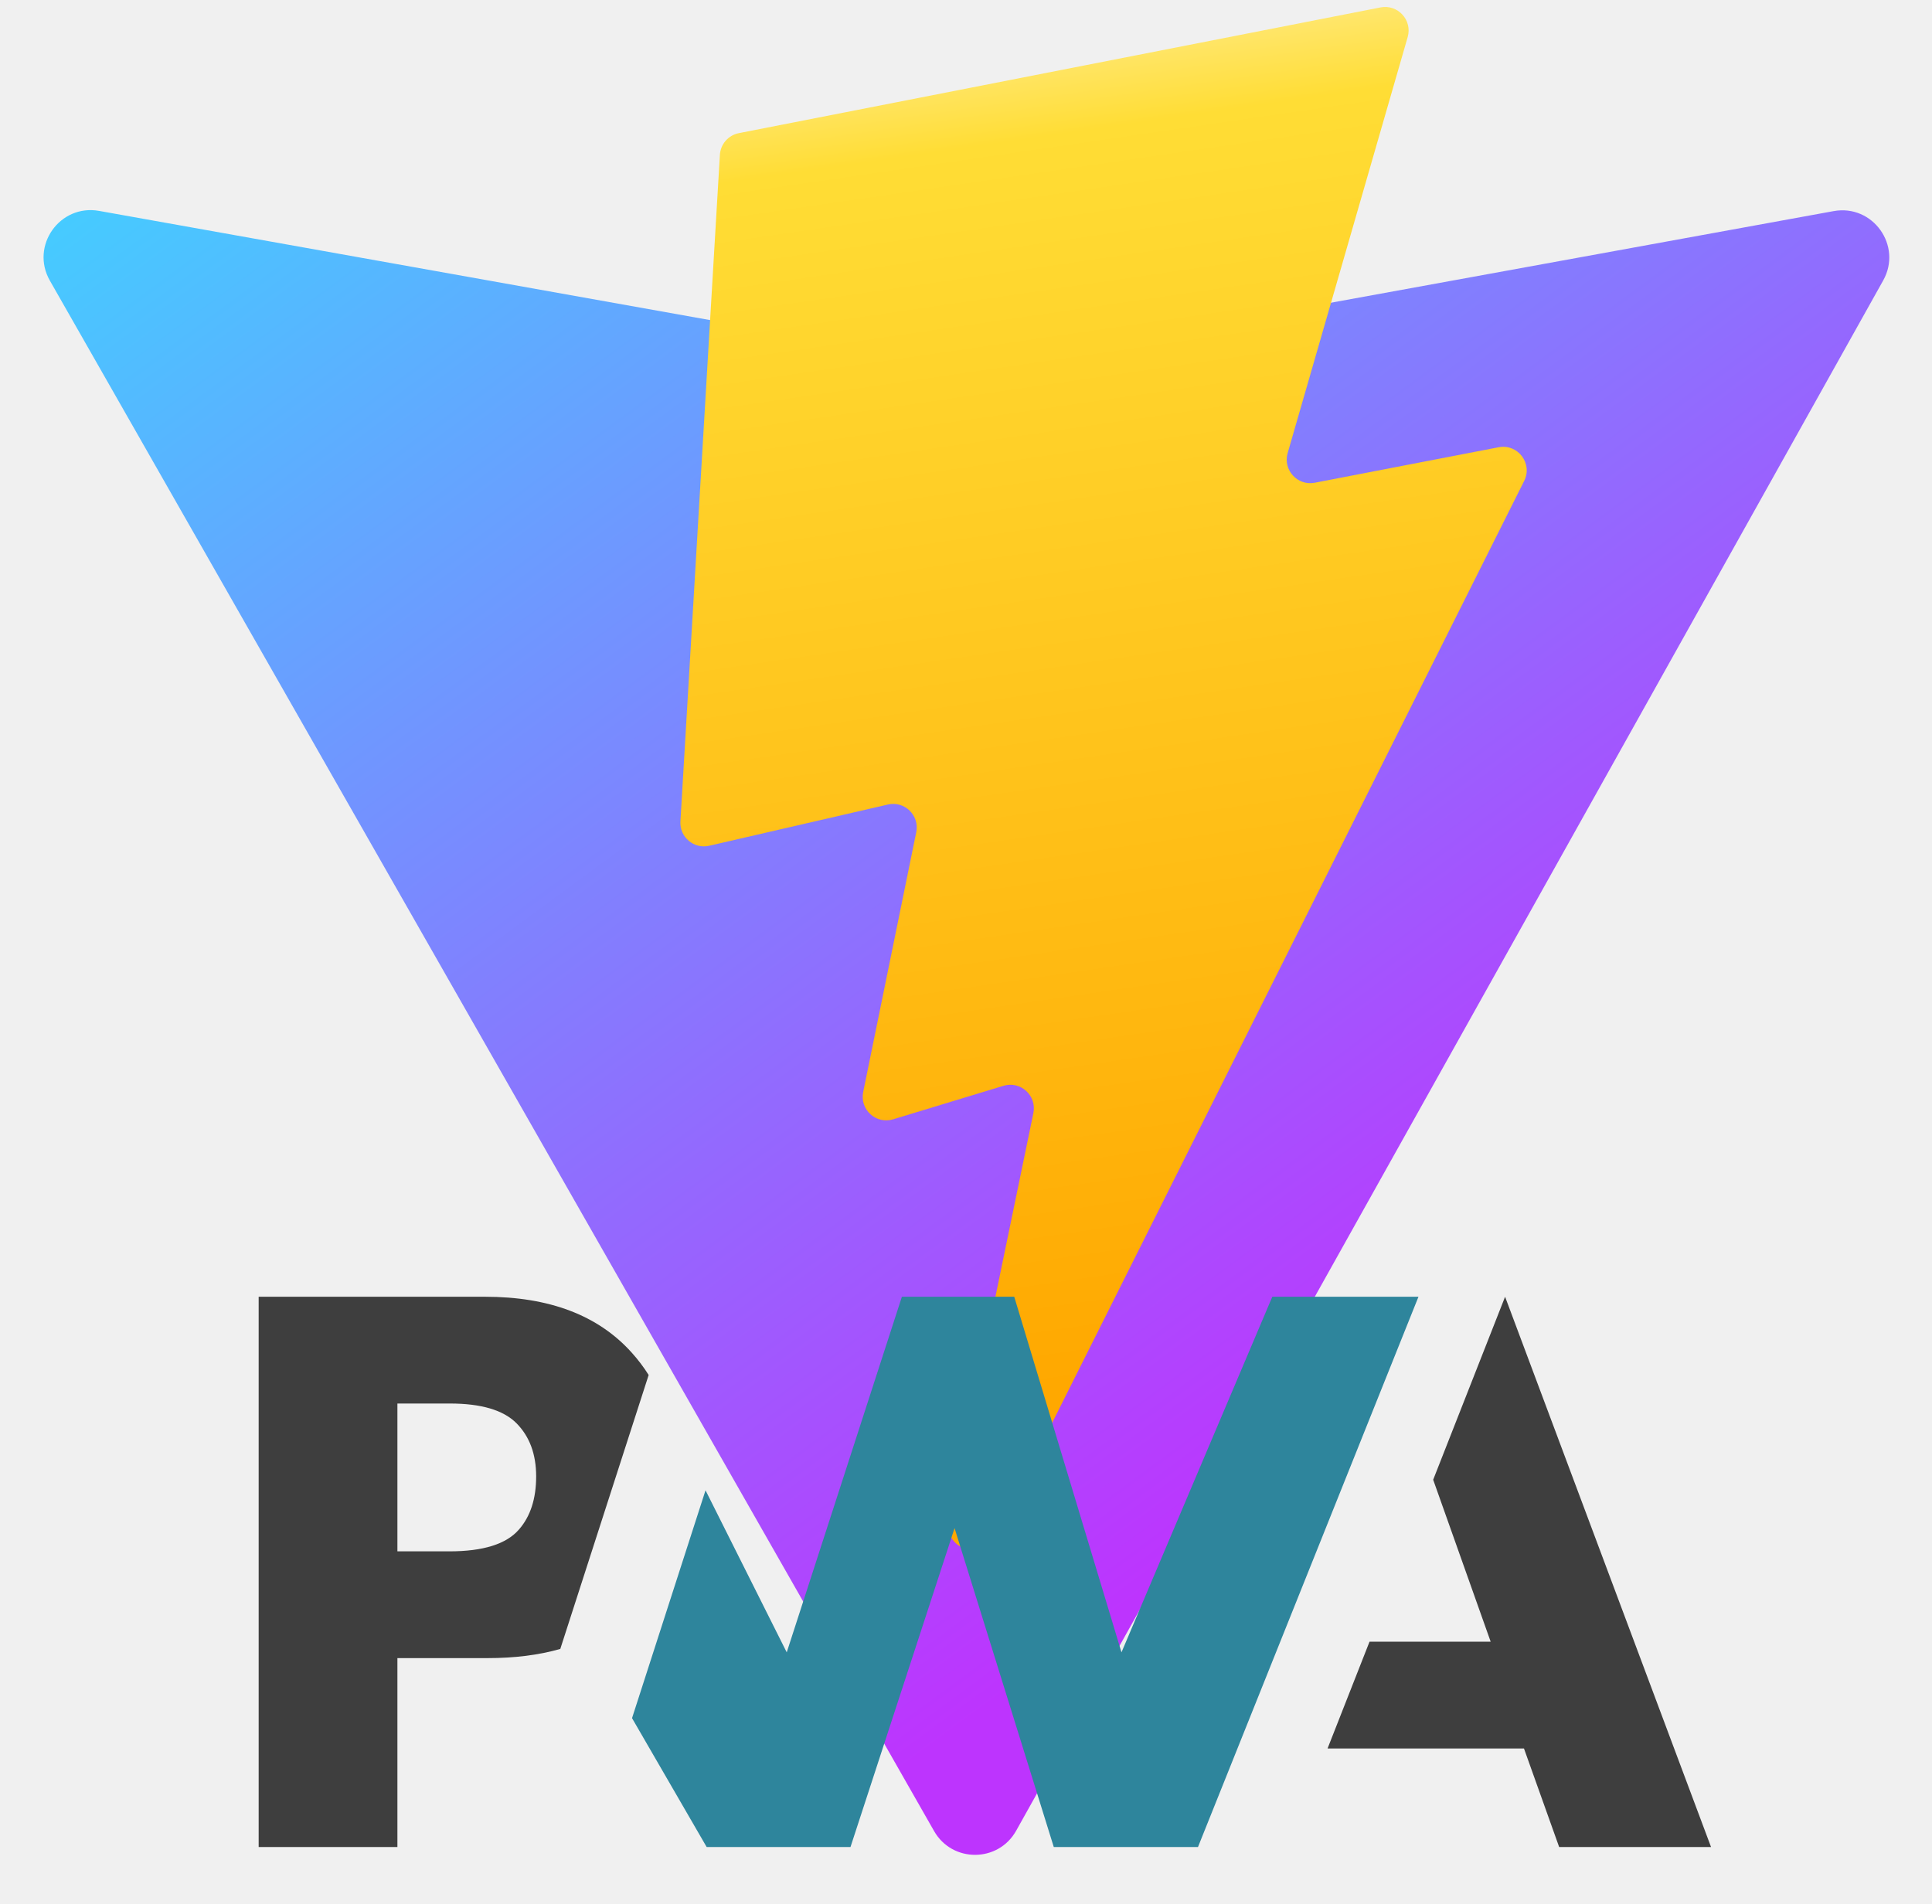
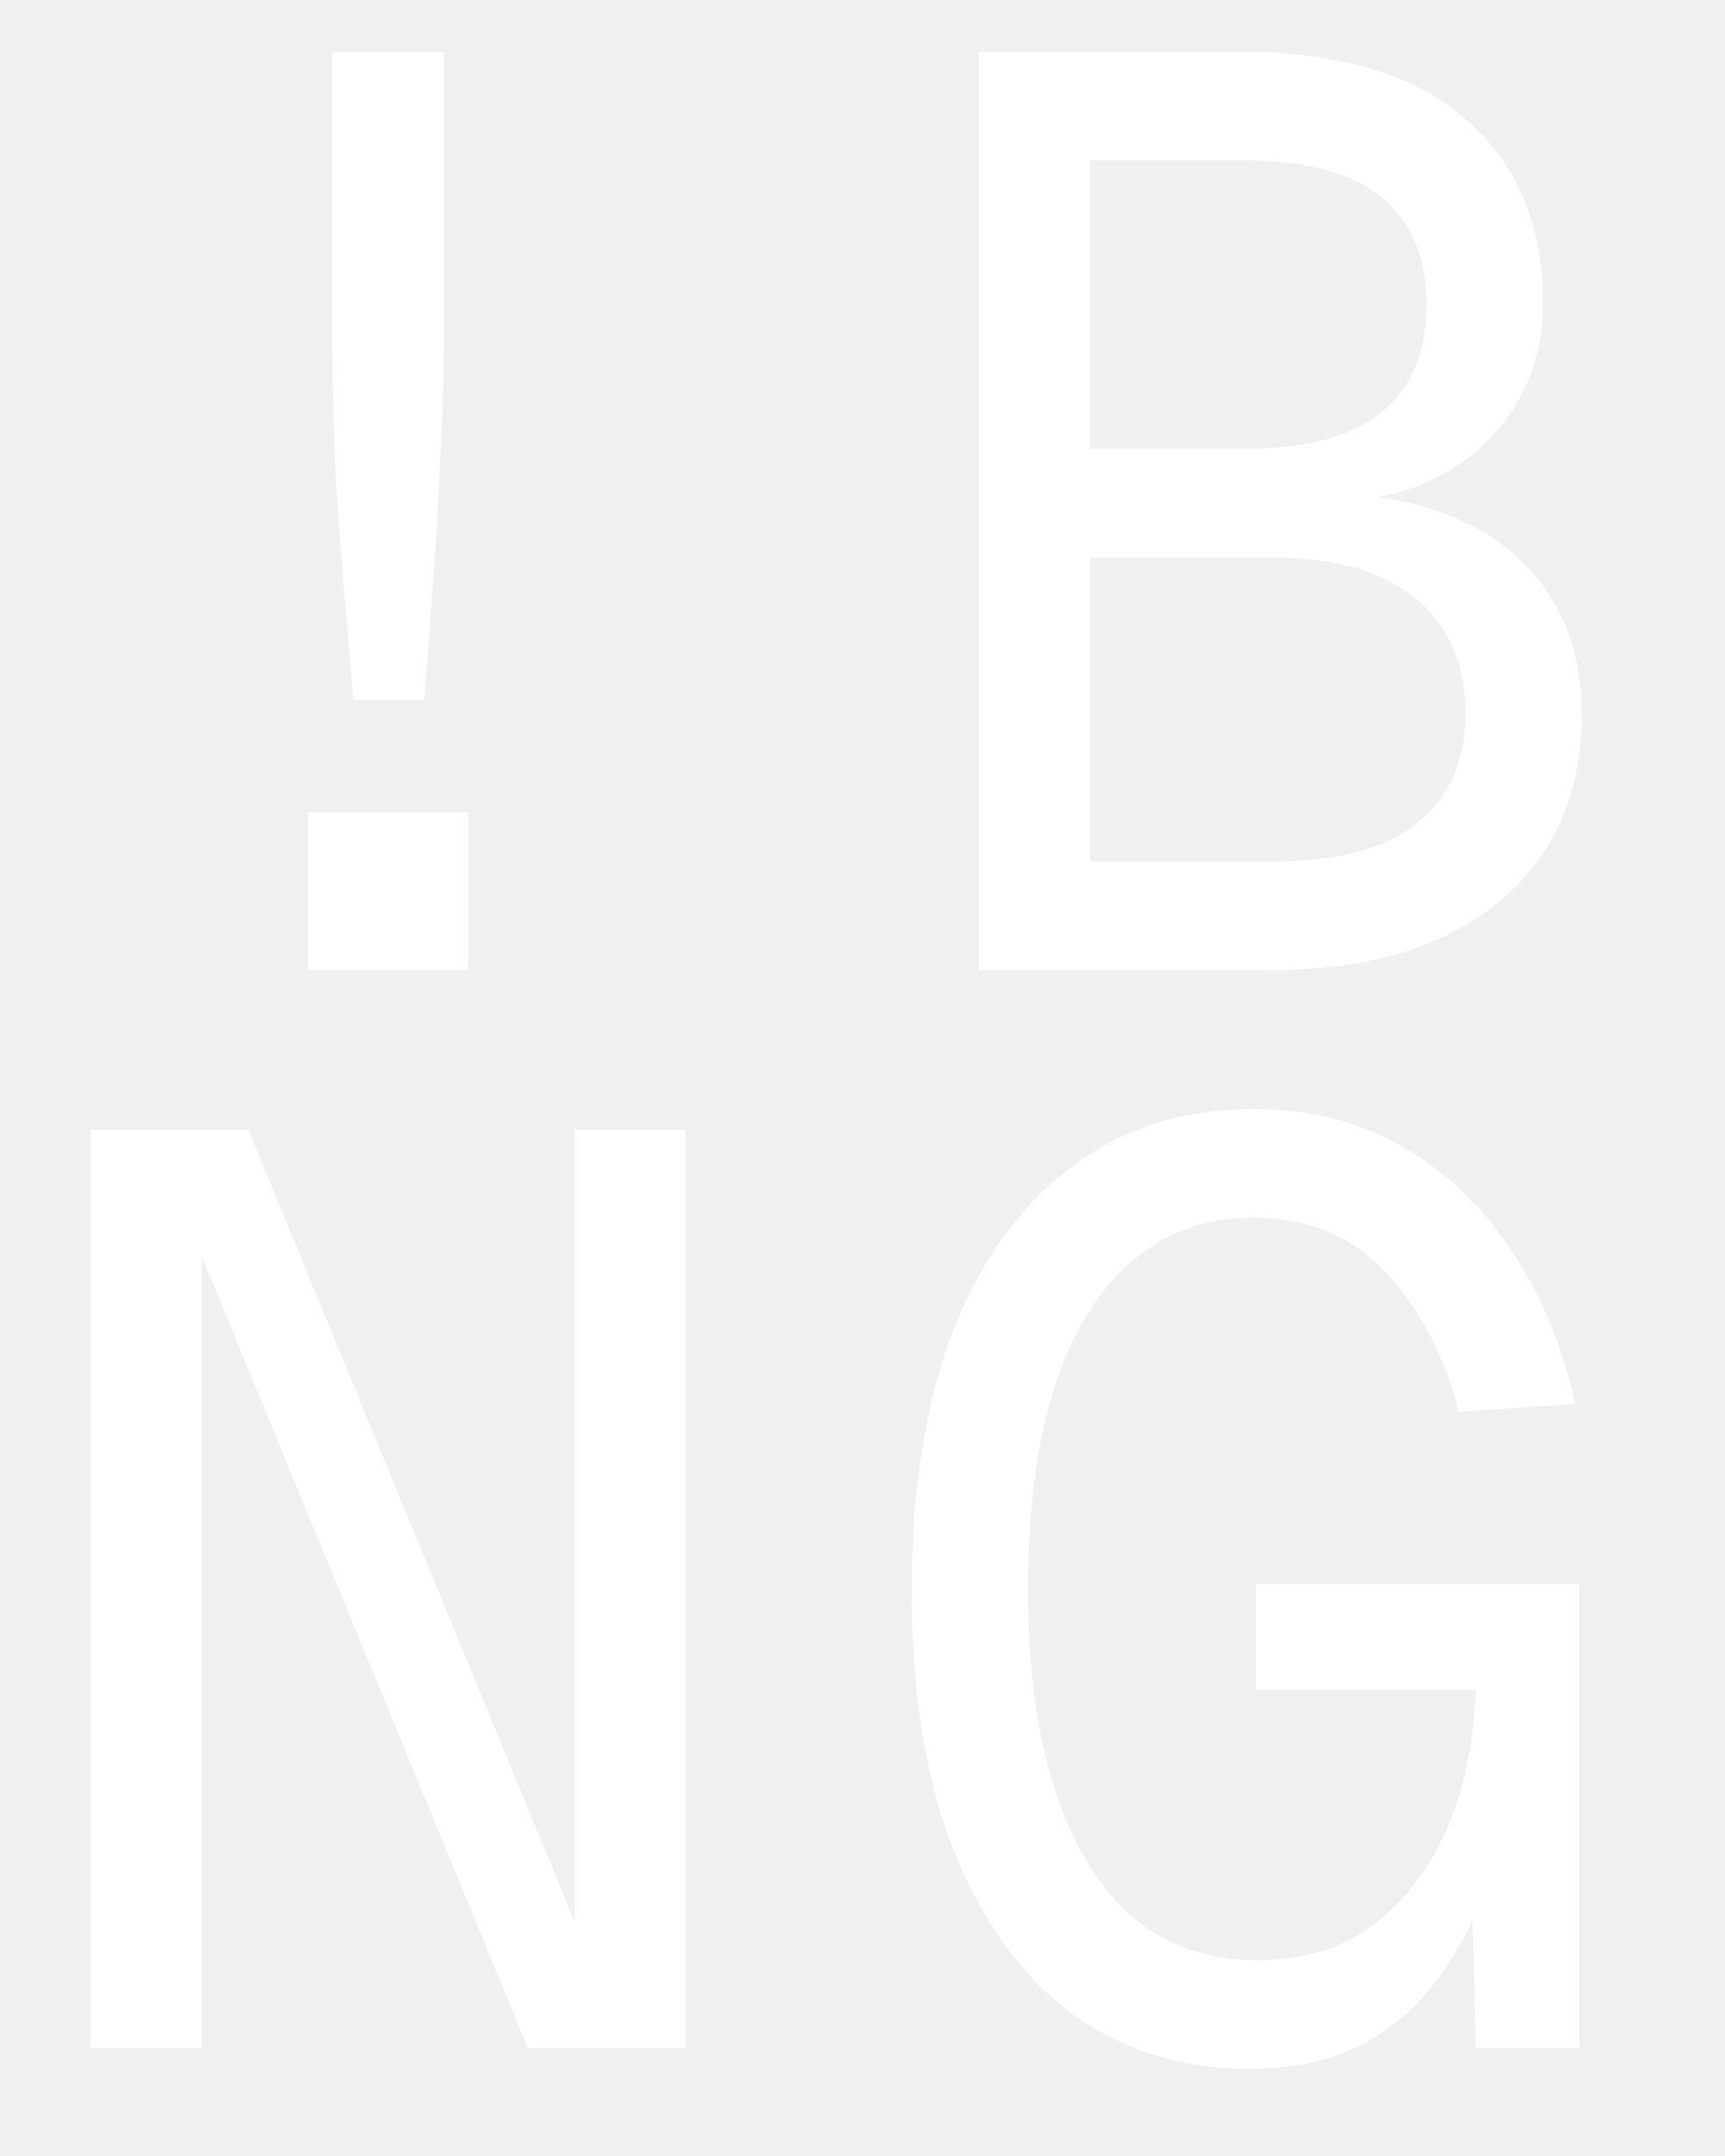
- <svg xmlns="http://www.w3.org/2000/svg" width="410" height="404" viewBox="0 0 410 404" fill="none" version="1.1" id="svg20">
-   <path d="M399.641 59.525L215.643 388.545C211.844 395.338 202.084 395.378 198.228 388.618L10.582 59.556C6.381 52.19 12.68 43.267 21.028 44.759L205.223 77.682C206.398 77.892 207.601 77.89 208.776 77.676L389.119 44.806C397.439 43.289 403.768 52.143 399.641 59.525Z" fill="url(#paint0_linear)" id="path2" />
-   <defs id="defs18">
-     <linearGradient id="paint0_linear" x1="6" y1="33" x2="235" y2="344" gradientUnits="userSpaceOnUse">
-       <stop stop-color="#41D1FF" id="stop6" />
-       <stop offset="1" stop-color="#BD34FE" id="stop8" />
-     </linearGradient>
-     <linearGradient id="paint1_linear" x1="194.651" y1="8.818" x2="236.076" y2="292.989" gradientUnits="userSpaceOnUse">
-       <stop stop-color="#FFEA83" id="stop11" />
-       <stop offset="0.083" stop-color="#FFDD35" id="stop13" />
-       <stop offset="1" stop-color="#FFA800" id="stop15" />
-     </linearGradient>
-   </defs>
-   <path d="M292.965 1.574L156.801 28.255C154.563 28.694 152.906 30.59 152.771 32.866L144.395 174.33C144.198 177.662 147.258 180.248 150.51 179.498L188.42 170.749C191.967 169.931 195.172 173.055 194.443 176.622L183.18 231.775C182.422 235.487 185.907 238.661 189.532 237.56L212.947 230.446C216.577 229.344 220.065 232.527 219.297 236.242L201.398 322.875C200.278 328.294 207.486 331.249 210.492 326.603L212.5 323.5L323.454 102.072C325.312 98.365 322.108 94.137 318.036 94.923L279.014 102.454C275.347 103.161 272.227 99.746 273.262 96.158L298.731 7.867C299.767 4.273 296.636 0.855 292.965 1.574Z" fill="url(#paint1_linear)" id="path4" />
-   <g id="layer1">
-     <g id="g8" transform="matrix(0.1578966,0,0,0.1589033,54.89293,275.2164)">
-       <path fill="#3d3d3d" fill-opacity="1" stroke-width="0.2" stroke-linejoin="round" d="m 1436.62,603.304 56.39,-142.599 h 162.82 L 1578.56,244.39 1675.2,5.28336e-4 1952,734.933 h -204.13 l -47.3,-131.629 z" id="path2-1" style="fill:#3e3e3e;fill-opacity:1" />
-       <path fill="#5a0fc8" fill-opacity="1" stroke-width="0.2" stroke-linejoin="round" d="M 1262.47,734.935 1558.79,0.002 1362.34,0.003 1159.64,474.933 1015.5,0.004 H 864.499 L 709.731,474.933 600.585,258.517 501.812,562.819 602.096,734.935 h 193.331 l 139.857,-425.91 133.346,425.91 z" id="path4-4" style="fill:#2e859c;fill-opacity:1" />
-       <path fill="#3d3d3d" fill-opacity="1" stroke-width="0.2" stroke-linejoin="round" d="m 186.476,482.643 h 121.003 c 36.654,0 69.293,-4.091 97.917,-12.273 l 31.293,-96.408 87.459,-269.446 C 517.484,93.954 509.876,83.967 501.324,74.557 456.419,24.852 390.719,4.06265e-4 304.222,4.06265e-4 H -3.8147e-6 V 734.933 H 186.476 Z M 346.642,169.079 c 17.54,17.653 26.309,41.276 26.309,70.871 0,29.822 -7.713,53.474 -23.138,70.956 -16.91,19.425 -48.047,29.137 -93.409,29.137 H 186.476 V 142.598 h 70.442 c 42.277,0 72.185,8.827 89.724,26.481 z" id="path6" style="fill:#3e3e3e;fill-opacity:1" />
-     </g>
-   </g>
+ <svg xmlns="http://www.w3.org/2000/svg" width="16" height="20" viewBox="0 0 16 20" fill="none">
+   <path d="M3.276 6.492C3.252 6.212 3.224 5.88 3.192 5.496C3.16 5.112 3.132 4.72 3.108 4.32C3.092 3.92 3.084 3.56 3.084 3.24V0.48H4.116V3.24C4.116 3.56 4.104 3.92 4.08 4.32C4.064 4.72 4.04 5.112 4.008 5.496C3.984 5.88 3.96 6.212 3.936 6.492H3.276ZM2.856 9V7.536H4.344V9H2.856Z" fill="white" />
+   <path d="M9.08 9V0.48H11.48C12.416 0.48 13.12 0.688 13.592 1.104C14.072 1.52 14.312 2.088 14.312 2.808C14.312 3.16 14.228 3.476 14.06 3.756C13.892 4.036 13.656 4.256 13.352 4.416C13.048 4.576 12.696 4.656 12.296 4.656V4.584C12.792 4.584 13.216 4.668 13.568 4.836C13.928 5.004 14.2 5.24 14.384 5.544C14.576 5.848 14.672 6.208 14.672 6.624C14.672 7.36 14.416 7.94 13.904 8.364C13.392 8.788 12.684 9 11.78 9H9.08ZM10.112 7.992H11.792C12.408 7.992 12.86 7.872 13.148 7.632C13.444 7.392 13.592 7.056 13.592 6.624C13.592 6.168 13.44 5.812 13.136 5.556C12.832 5.3 12.384 5.172 11.792 5.172H10.112V7.992ZM10.112 4.164H11.528C12.12 4.164 12.552 4.048 12.824 3.816C13.096 3.584 13.232 3.256 13.232 2.832C13.232 2.4 13.096 2.068 12.824 1.836C12.552 1.604 12.12 1.488 11.528 1.488H10.112V4.164Z" fill="white" />
+   <path d="M0.84 19V10.48H2.304L5.328 17.824V10.48H6.36V19H4.896L1.872 11.656V19H0.84Z" fill="white" />
+   <path d="M11.576 19.192C10.976 19.192 10.44 19.028 9.968 18.7C9.504 18.364 9.136 17.868 8.864 17.212C8.592 16.548 8.456 15.728 8.456 14.752C8.456 13.832 8.58 13.04 8.828 12.376C9.084 11.712 9.448 11.2 9.92 10.84C10.392 10.472 10.96 10.288 11.624 10.288C12.144 10.288 12.604 10.404 13.004 10.636C13.412 10.868 13.752 11.192 14.024 11.608C14.296 12.016 14.492 12.488 14.612 13.024L13.532 13.096C13.396 12.568 13.168 12.136 12.848 11.8C12.536 11.464 12.128 11.296 11.624 11.296C11.184 11.296 10.808 11.432 10.496 11.704C10.184 11.968 9.944 12.36 9.776 12.88C9.616 13.392 9.536 14.016 9.536 14.752C9.536 15.48 9.62 16.1 9.788 16.612C9.956 17.124 10.196 17.516 10.508 17.788C10.828 18.052 11.216 18.184 11.672 18.184C12.08 18.184 12.428 18.08 12.716 17.872C13.012 17.656 13.244 17.36 13.412 16.984C13.58 16.6 13.672 16.164 13.688 15.676H11.648V14.692H14.648V19H13.688L13.64 16.984L13.928 17.08C13.816 17.488 13.66 17.852 13.46 18.172C13.268 18.492 13.016 18.744 12.704 18.928C12.4 19.104 12.024 19.192 11.576 19.192Z" fill="white" />
</svg>
